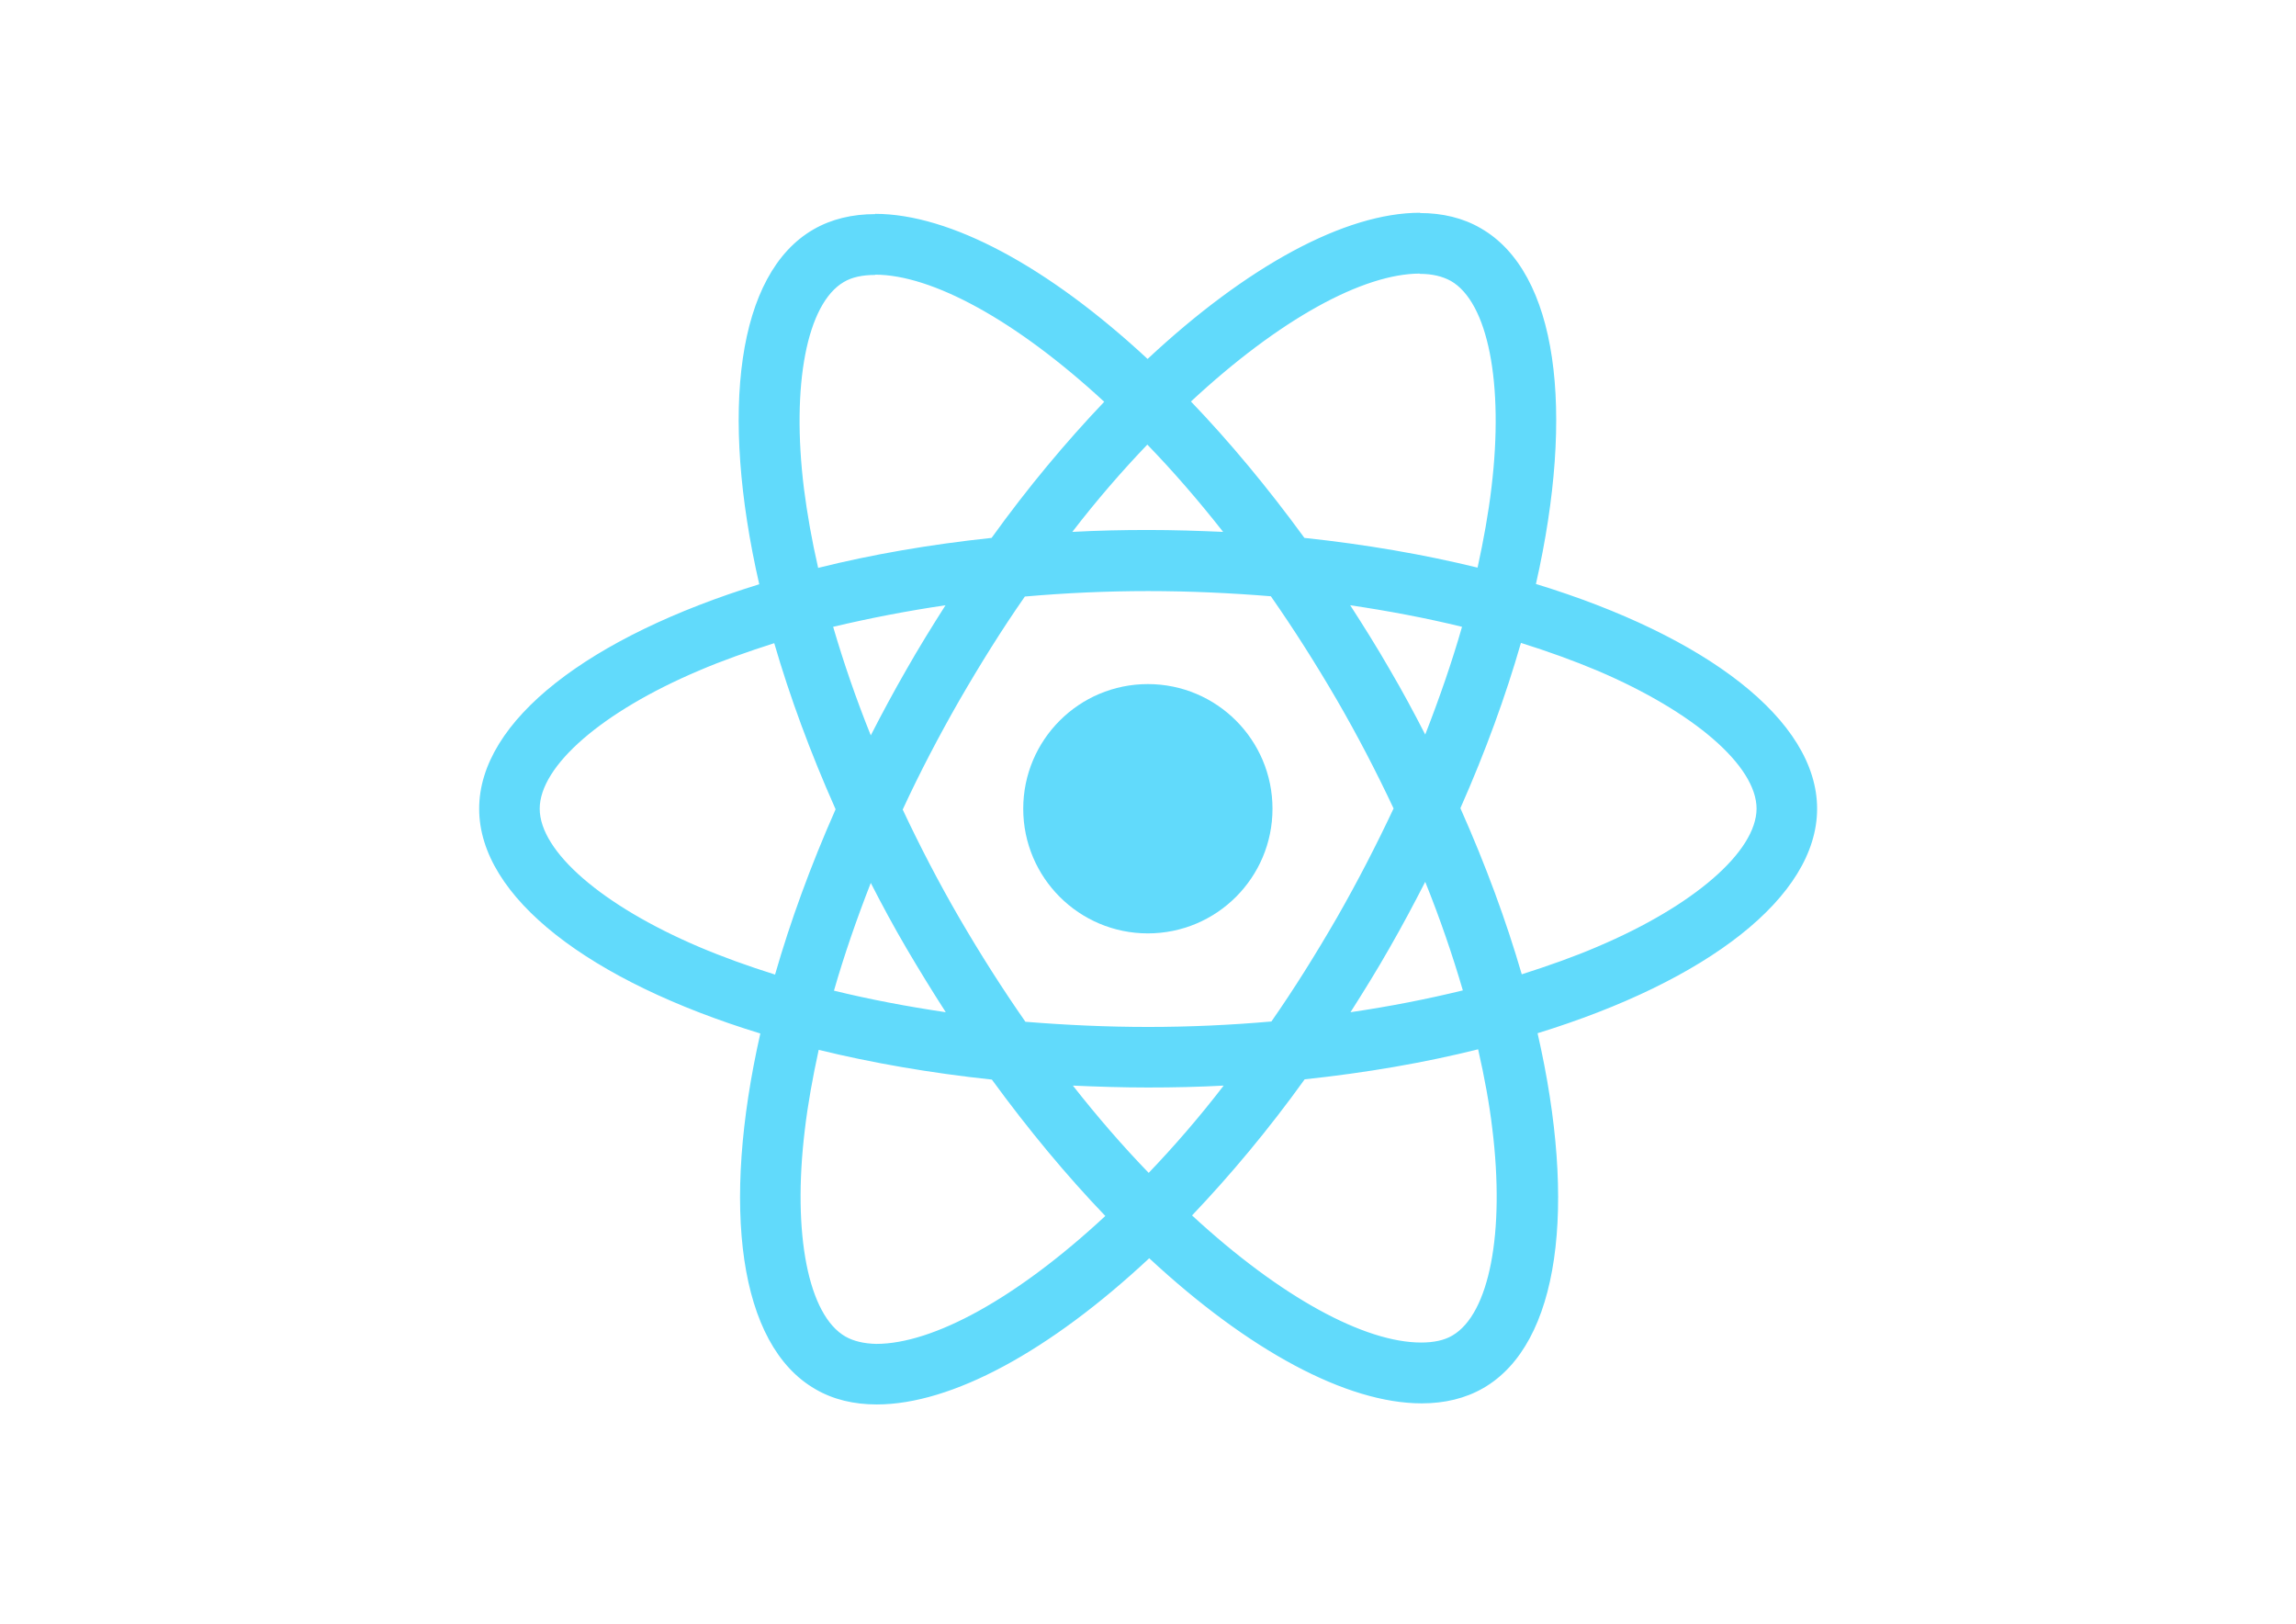
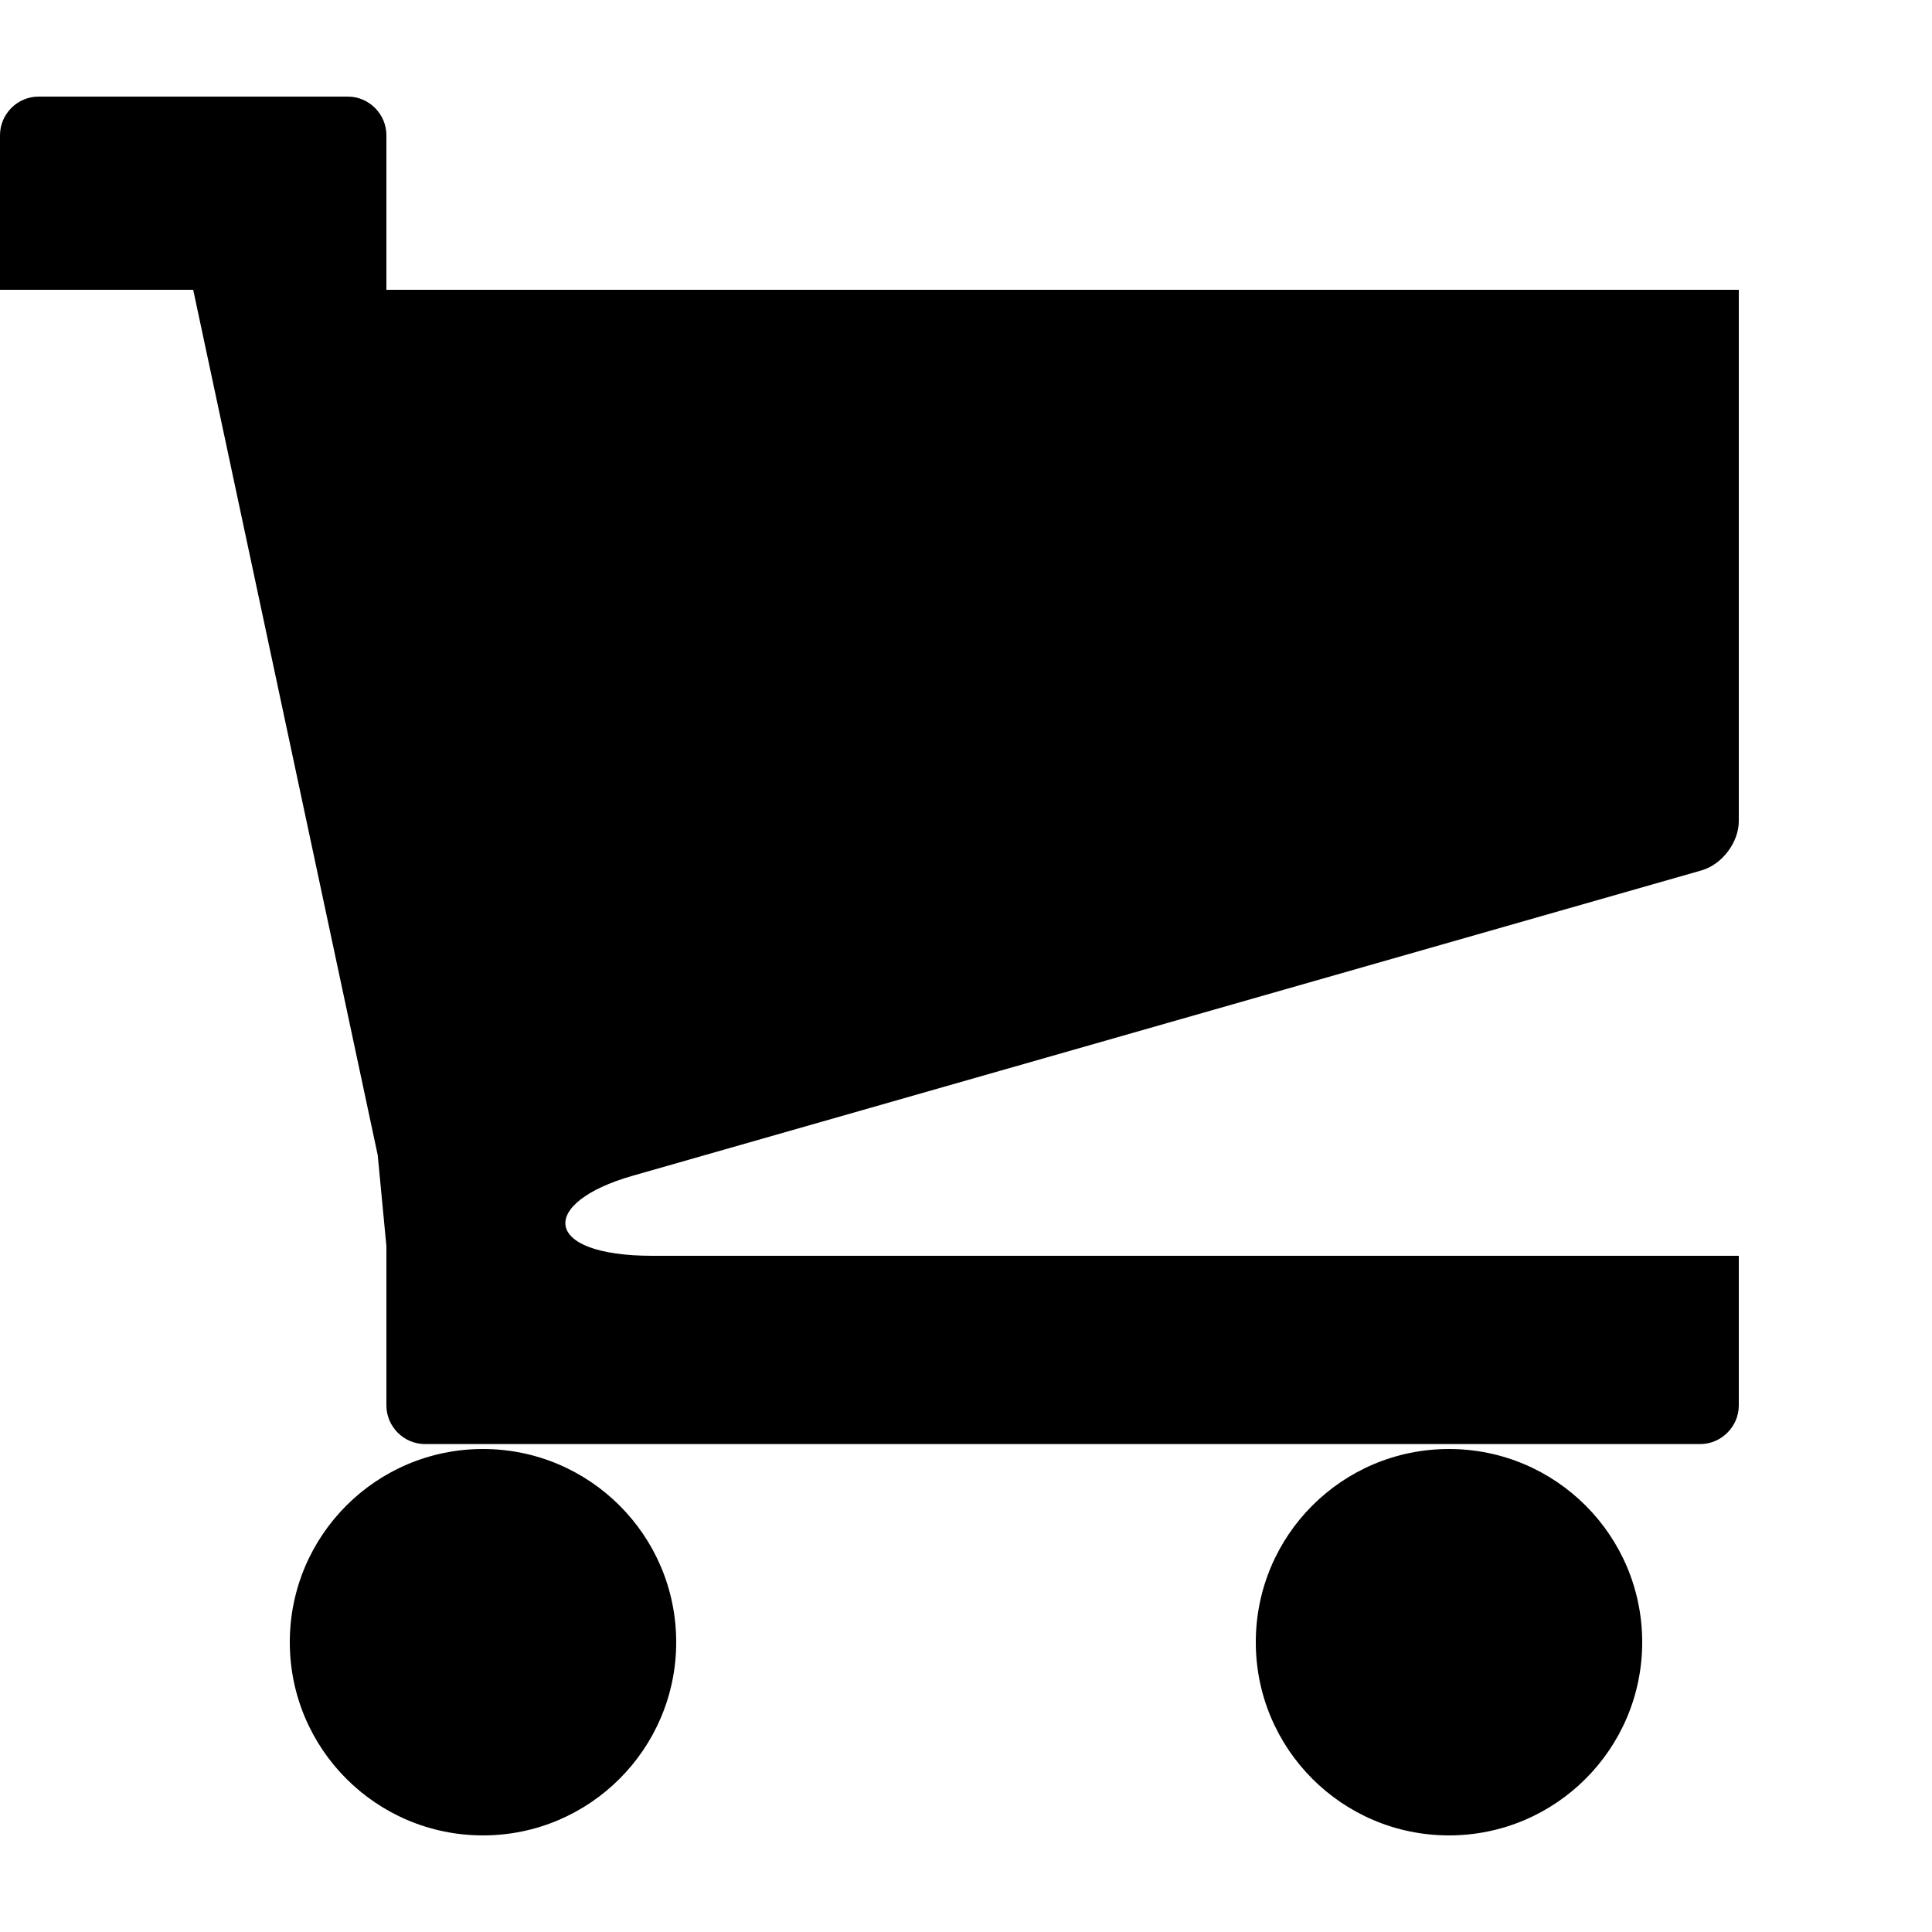
- <svg xmlns="http://www.w3.org/2000/svg" viewBox="0 0 841.9 595.3">
-   <g fill="#61DAFB">
-     <path d="M666.3 296.5c0-32.5-40.7-63.3-103.1-82.4 14.4-63.6 8-114.2-20.2-130.4-6.5-3.8-14.1-5.6-22.4-5.6v22.3c4.6 0 8.3.9 11.4 2.6 13.6 7.8 19.5 37.5 14.9 75.7-1.1 9.4-2.9 19.3-5.1 29.4-19.6-4.8-41-8.5-63.5-10.9-13.5-18.5-27.5-35.3-41.6-50 32.6-30.3 63.2-46.9 84-46.9V78c-27.5 0-63.5 19.6-99.9 53.6-36.4-33.8-72.4-53.2-99.9-53.2v22.3c20.7 0 51.4 16.5 84 46.6-14 14.7-28 31.4-41.3 49.9-22.6 2.4-44 6.1-63.6 11-2.3-10-4-19.7-5.2-29-4.7-38.2 1.1-67.9 14.6-75.8 3-1.8 6.9-2.6 11.5-2.6V78.5c-8.4 0-16 1.8-22.6 5.6-28.1 16.2-34.4 66.7-19.9 130.1-62.2 19.2-102.7 49.9-102.7 82.3 0 32.5 40.7 63.3 103.1 82.4-14.4 63.6-8 114.2 20.2 130.4 6.5 3.8 14.1 5.6 22.5 5.6 27.5 0 63.5-19.6 99.9-53.6 36.4 33.8 72.4 53.2 99.9 53.2 8.4 0 16-1.8 22.6-5.6 28.1-16.2 34.4-66.7 19.9-130.1 62-19.1 102.5-49.9 102.5-82.3zm-130.2-66.7c-3.7 12.9-8.3 26.2-13.5 39.5-4.1-8-8.4-16-13.1-24-4.6-8-9.5-15.8-14.4-23.4 14.2 2.1 27.9 4.7 41 7.9zm-45.8 106.5c-7.8 13.5-15.8 26.3-24.1 38.2-14.9 1.3-30 2-45.2 2-15.1 0-30.2-.7-45-1.9-8.3-11.9-16.4-24.6-24.2-38-7.6-13.1-14.5-26.4-20.8-39.8 6.2-13.4 13.2-26.8 20.7-39.9 7.8-13.5 15.8-26.3 24.1-38.2 14.9-1.3 30-2 45.2-2 15.1 0 30.2.7 45 1.9 8.3 11.9 16.4 24.6 24.2 38 7.6 13.1 14.5 26.4 20.8 39.8-6.3 13.4-13.2 26.8-20.7 39.9zm32.3-13c5.4 13.4 10 26.8 13.8 39.8-13.1 3.2-26.9 5.9-41.2 8 4.9-7.7 9.8-15.6 14.4-23.7 4.6-8 8.9-16.1 13-24.1zM421.2 430c-9.3-9.6-18.6-20.3-27.8-32 9 .4 18.2.7 27.5.7 9.4 0 18.7-.2 27.8-.7-9 11.7-18.3 22.4-27.5 32zm-74.4-58.9c-14.2-2.1-27.9-4.7-41-7.9 3.7-12.9 8.3-26.2 13.5-39.5 4.1 8 8.4 16 13.1 24 4.7 8 9.5 15.8 14.4 23.4zM420.7 163c9.3 9.6 18.6 20.3 27.8 32-9-.4-18.2-.7-27.5-.7-9.4 0-18.7.2-27.8.7 9-11.7 18.3-22.4 27.5-32zm-74 58.9c-4.9 7.7-9.8 15.6-14.4 23.7-4.6 8-8.9 16-13 24-5.4-13.4-10-26.8-13.8-39.8 13.1-3.1 26.9-5.8 41.2-7.9zm-90.5 125.2c-35.4-15.1-58.3-34.9-58.3-50.6 0-15.7 22.9-35.6 58.3-50.6 8.6-3.7 18-7 27.7-10.1 5.7 19.6 13.2 40 22.5 60.9-9.2 20.8-16.6 41.1-22.2 60.6-9.9-3.1-19.3-6.5-28-10.2zM310 490c-13.6-7.8-19.5-37.5-14.9-75.7 1.1-9.4 2.9-19.3 5.1-29.4 19.6 4.8 41 8.5 63.5 10.9 13.5 18.5 27.5 35.3 41.6 50-32.6 30.3-63.2 46.9-84 46.9-4.5-.1-8.3-1-11.3-2.7zm237.2-76.2c4.7 38.2-1.1 67.9-14.6 75.8-3 1.8-6.9 2.6-11.5 2.6-20.7 0-51.4-16.5-84-46.6 14-14.7 28-31.4 41.3-49.9 22.6-2.4 44-6.1 63.6-11 2.3 10.1 4.1 19.8 5.2 29.1zm38.5-66.7c-8.6 3.7-18 7-27.7 10.1-5.7-19.6-13.2-40-22.5-60.9 9.2-20.8 16.6-41.1 22.2-60.6 9.9 3.1 19.3 6.5 28.1 10.2 35.4 15.1 58.3 34.9 58.3 50.6-.1 15.7-23 35.6-58.4 50.6zM320.8 78.4z" />
-     <circle cx="420.9" cy="296.5" r="45.7" />
-     <path d="M520.5 78.1z" />
-   </g>
+ <svg xmlns="http://www.w3.org/2000/svg" version="1.1" id="Shopping_cart" x="0px" y="0px" viewBox="0 0 20 20" enable-background="new 0 0 20 20" xml:space="preserve">
+   <path d="M13,17c0,1.104,0.894,2,2,2c1.104,0,2-0.896,2-2c0-1.106-0.896-2-2-2C13.894,15,13,15.894,13,17z M3,17c0,1.104,0.895,2,2,2  c1.103,0,2-0.896,2-2c0-1.106-0.897-2-2-2C3.895,15,3,15.894,3,17z M6.547,12.172L17.615,9.01C17.826,8.949,18,8.721,18,8.5V3H4V1.4  C4,1.18,3.819,1,3.601,1H0.399C0.18,1,0,1.18,0,1.4L0,3h2l1.91,8.957L4,12.9v1.649c0,0.219,0.18,0.4,0.4,0.4H17.6  c0.22,0,0.4-0.182,0.4-0.4V13H6.752C5.602,13,5.578,12.449,6.547,12.172z" />
</svg>
